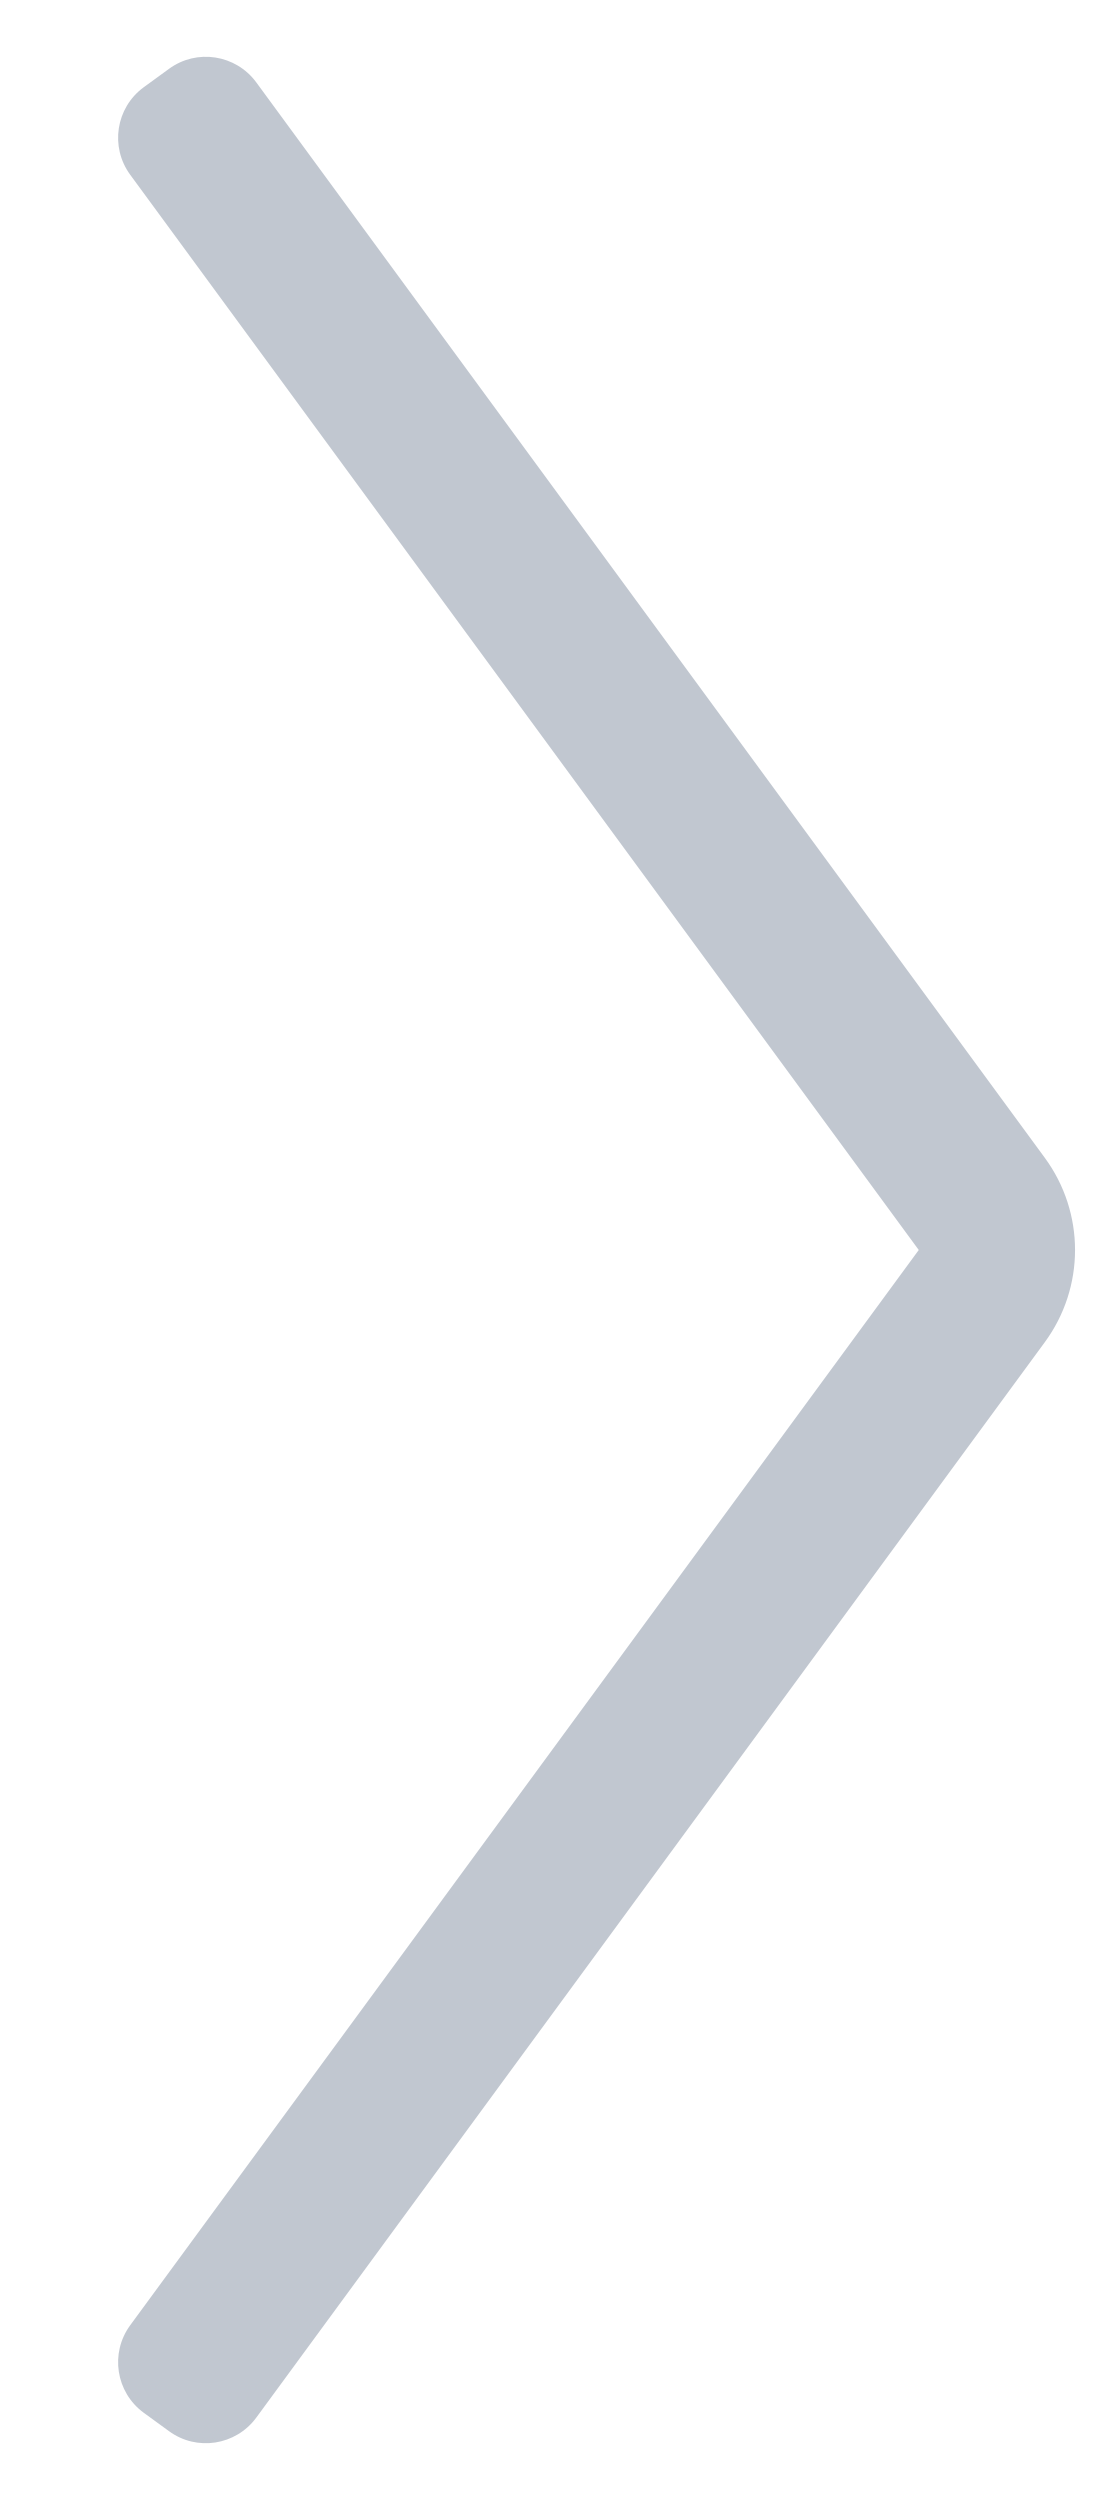
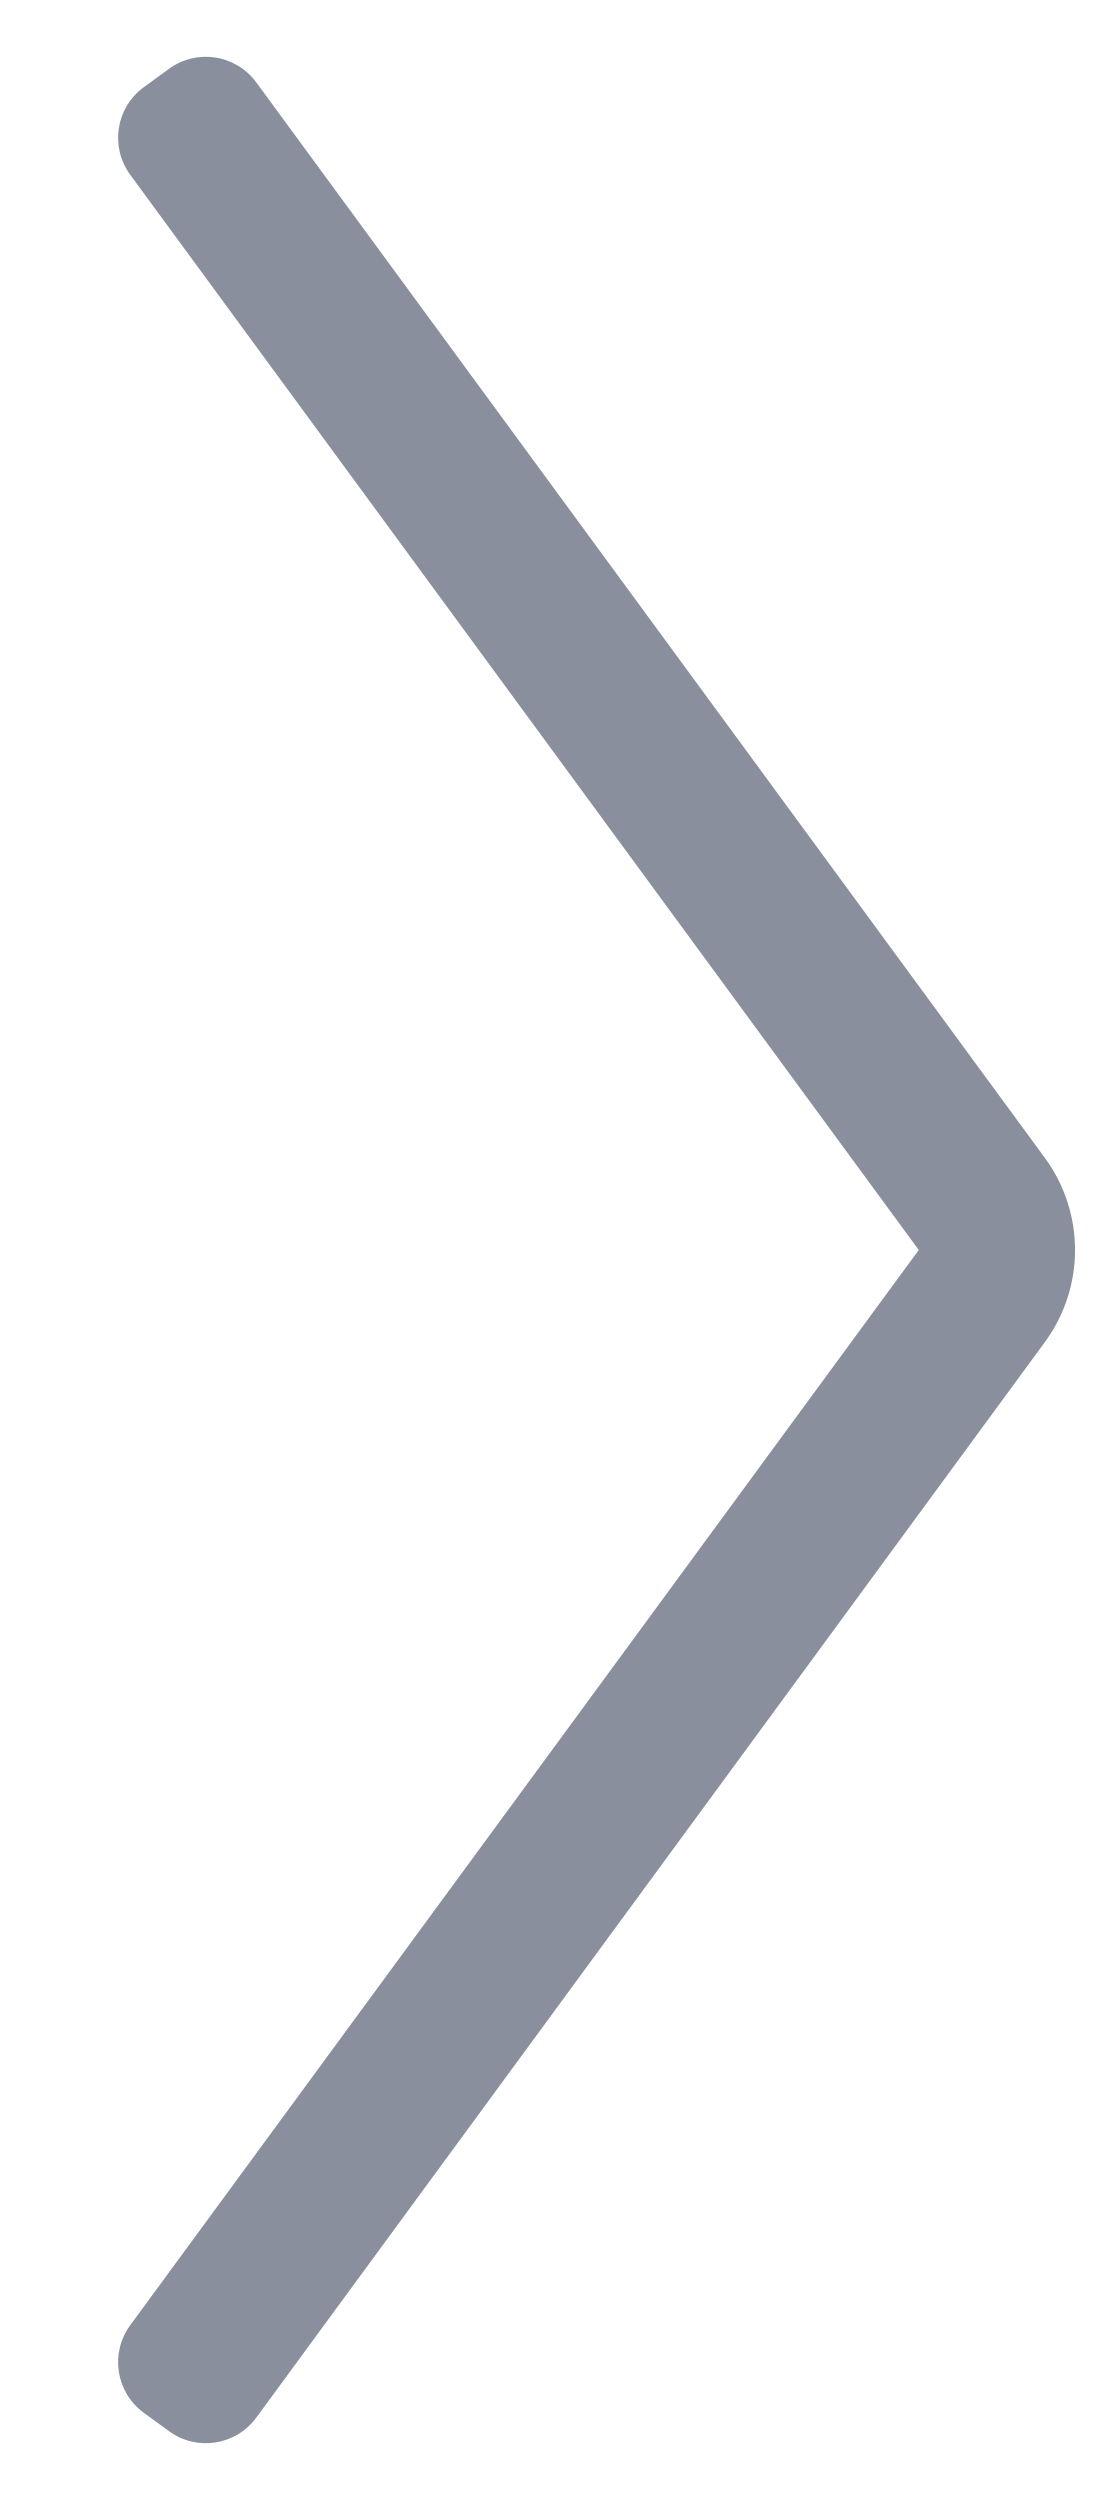
<svg xmlns="http://www.w3.org/2000/svg" width="7" height="16" viewBox="0 0 7 16" fill="none">
-   <path fill-rule="evenodd" clip-rule="evenodd" d="M6.686 7.409C6.945 7.761 6.945 8.239 6.686 8.591L1.64 15.473C1.509 15.651 1.259 15.69 1.081 15.559L0.919 15.441C0.741 15.31 0.703 15.06 0.833 14.882L5.88 8L0.833 1.118C0.703 0.94 0.741 0.69 0.919 0.559L1.081 0.441C1.259 0.31 1.509 0.349 1.64 0.527L6.686 7.409Z" fill="#C1C7D0" />
+   <path fill-rule="evenodd" clip-rule="evenodd" d="M6.686 7.409C6.945 7.761 6.945 8.239 6.686 8.591L1.64 15.473C1.509 15.651 1.259 15.69 1.081 15.559L0.919 15.441C0.741 15.31 0.703 15.06 0.833 14.882L5.88 8L0.833 1.118C0.703 0.94 0.741 0.69 0.919 0.559L1.081 0.441C1.259 0.31 1.509 0.349 1.64 0.527L6.686 7.409Z" fill="#898F9C" />
</svg>
